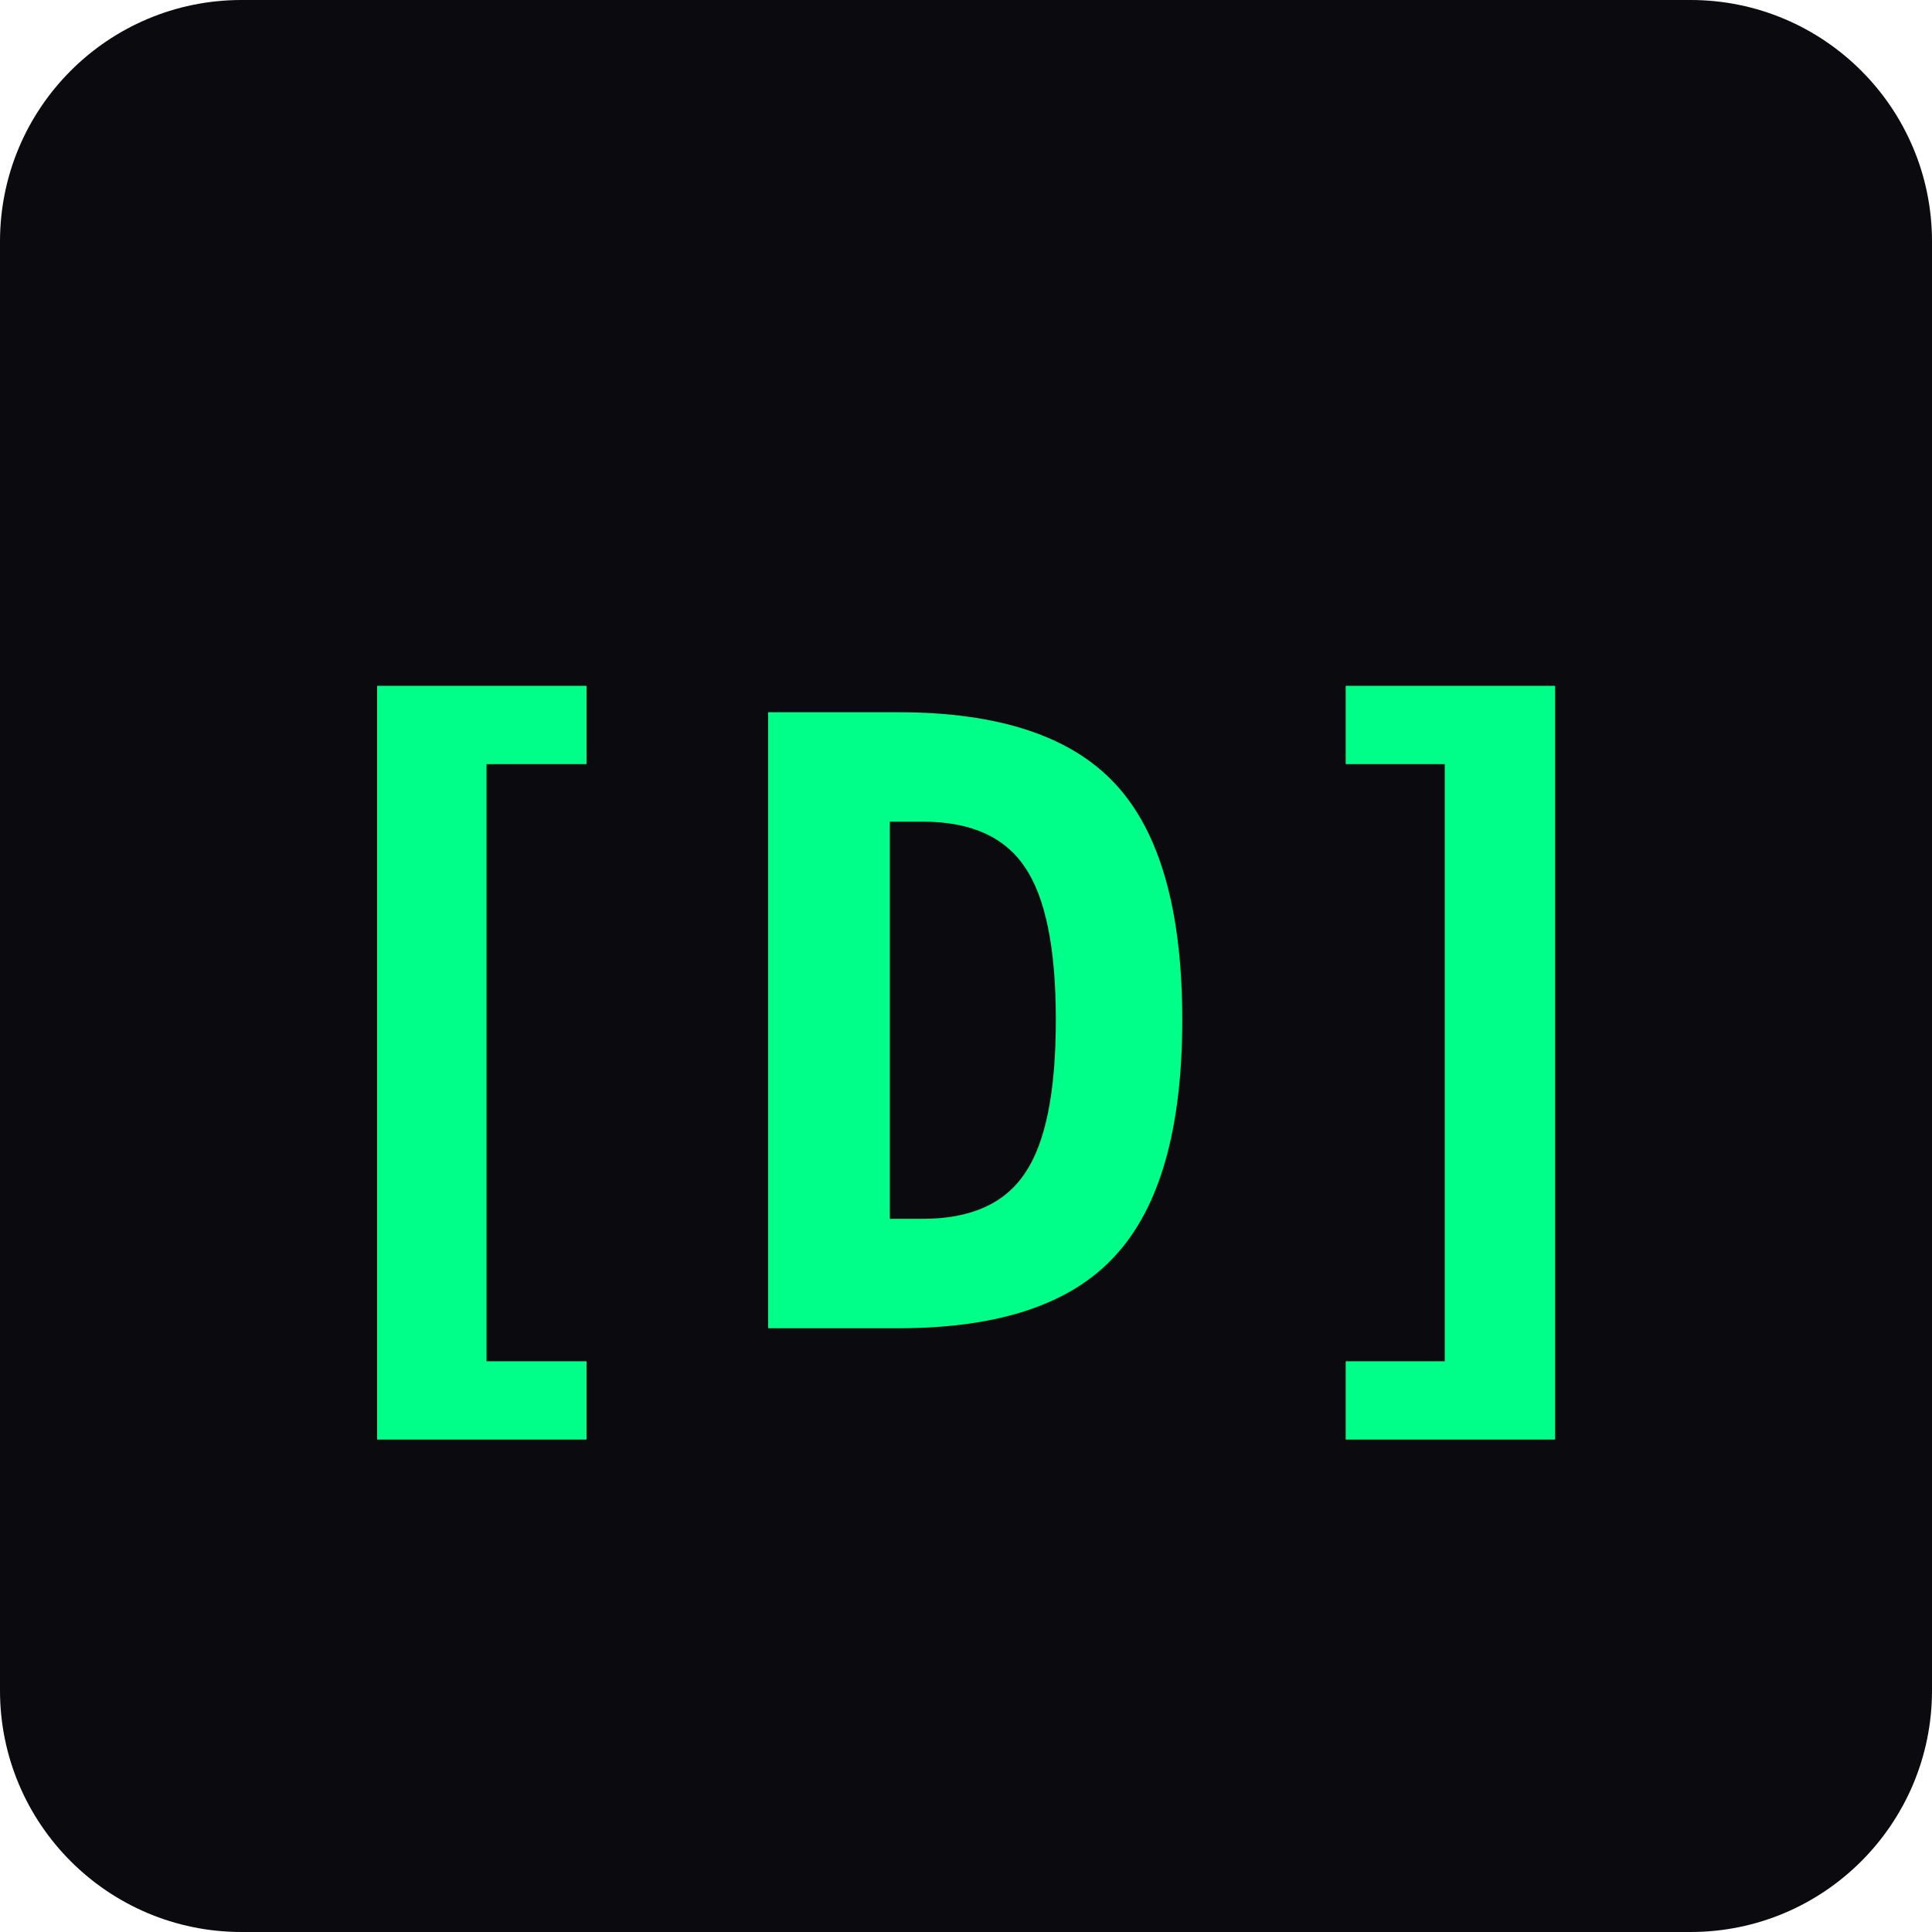
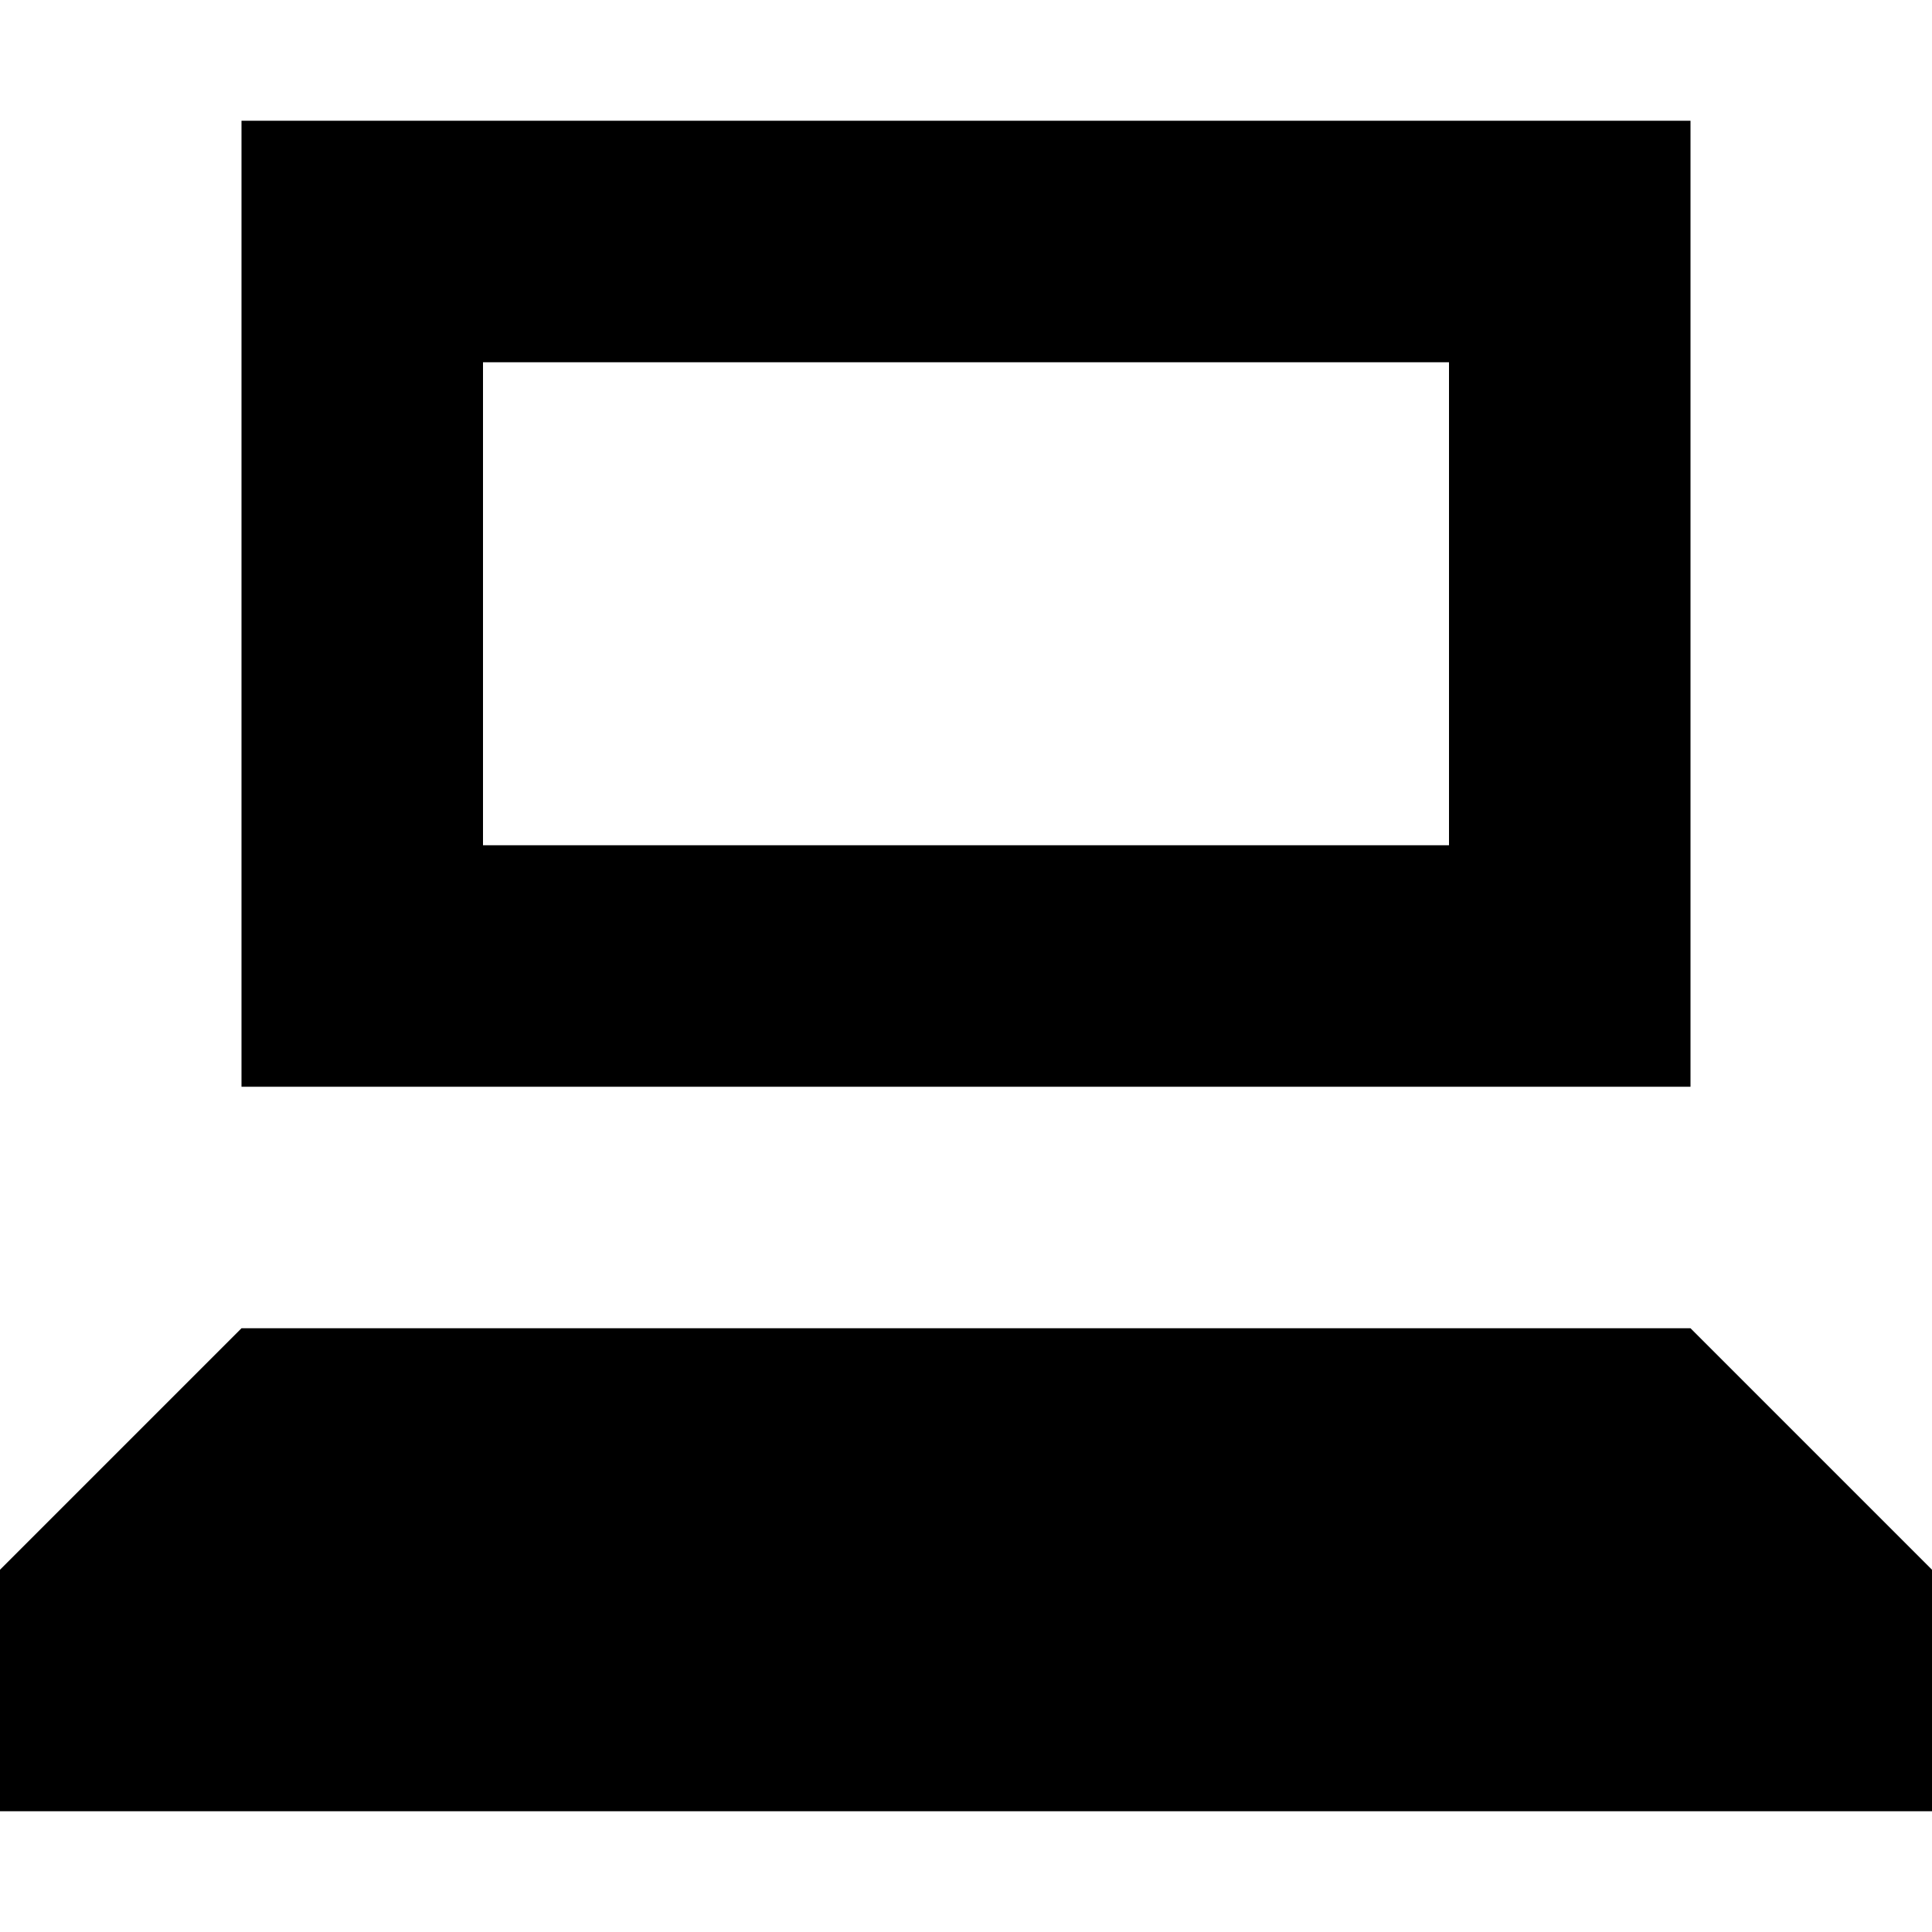
- <svg xmlns="http://www.w3.org/2000/svg" viewBox="0 0 32 32">
-   <rect width="32" height="32" rx="4" fill="#0a0a0f" />
-   <text x="16" y="22" font-family="monospace" font-size="14" font-weight="bold" text-anchor="middle" fill="#00ff88">[D]</text>
+ <svg xmlns="http://www.w3.org/2000/svg" width="800px" height="800px" viewBox="0 0 16 16" fill="none">
+   <path fill-rule="evenodd" clip-rule="evenodd" d="M2 1H14V9H2V1ZM4 3H12V7H4V3Z" fill="#000000" />
+   <path d="M2 11L0 13V15H16V13L14 11H2Z" fill="#000000" />
</svg>
